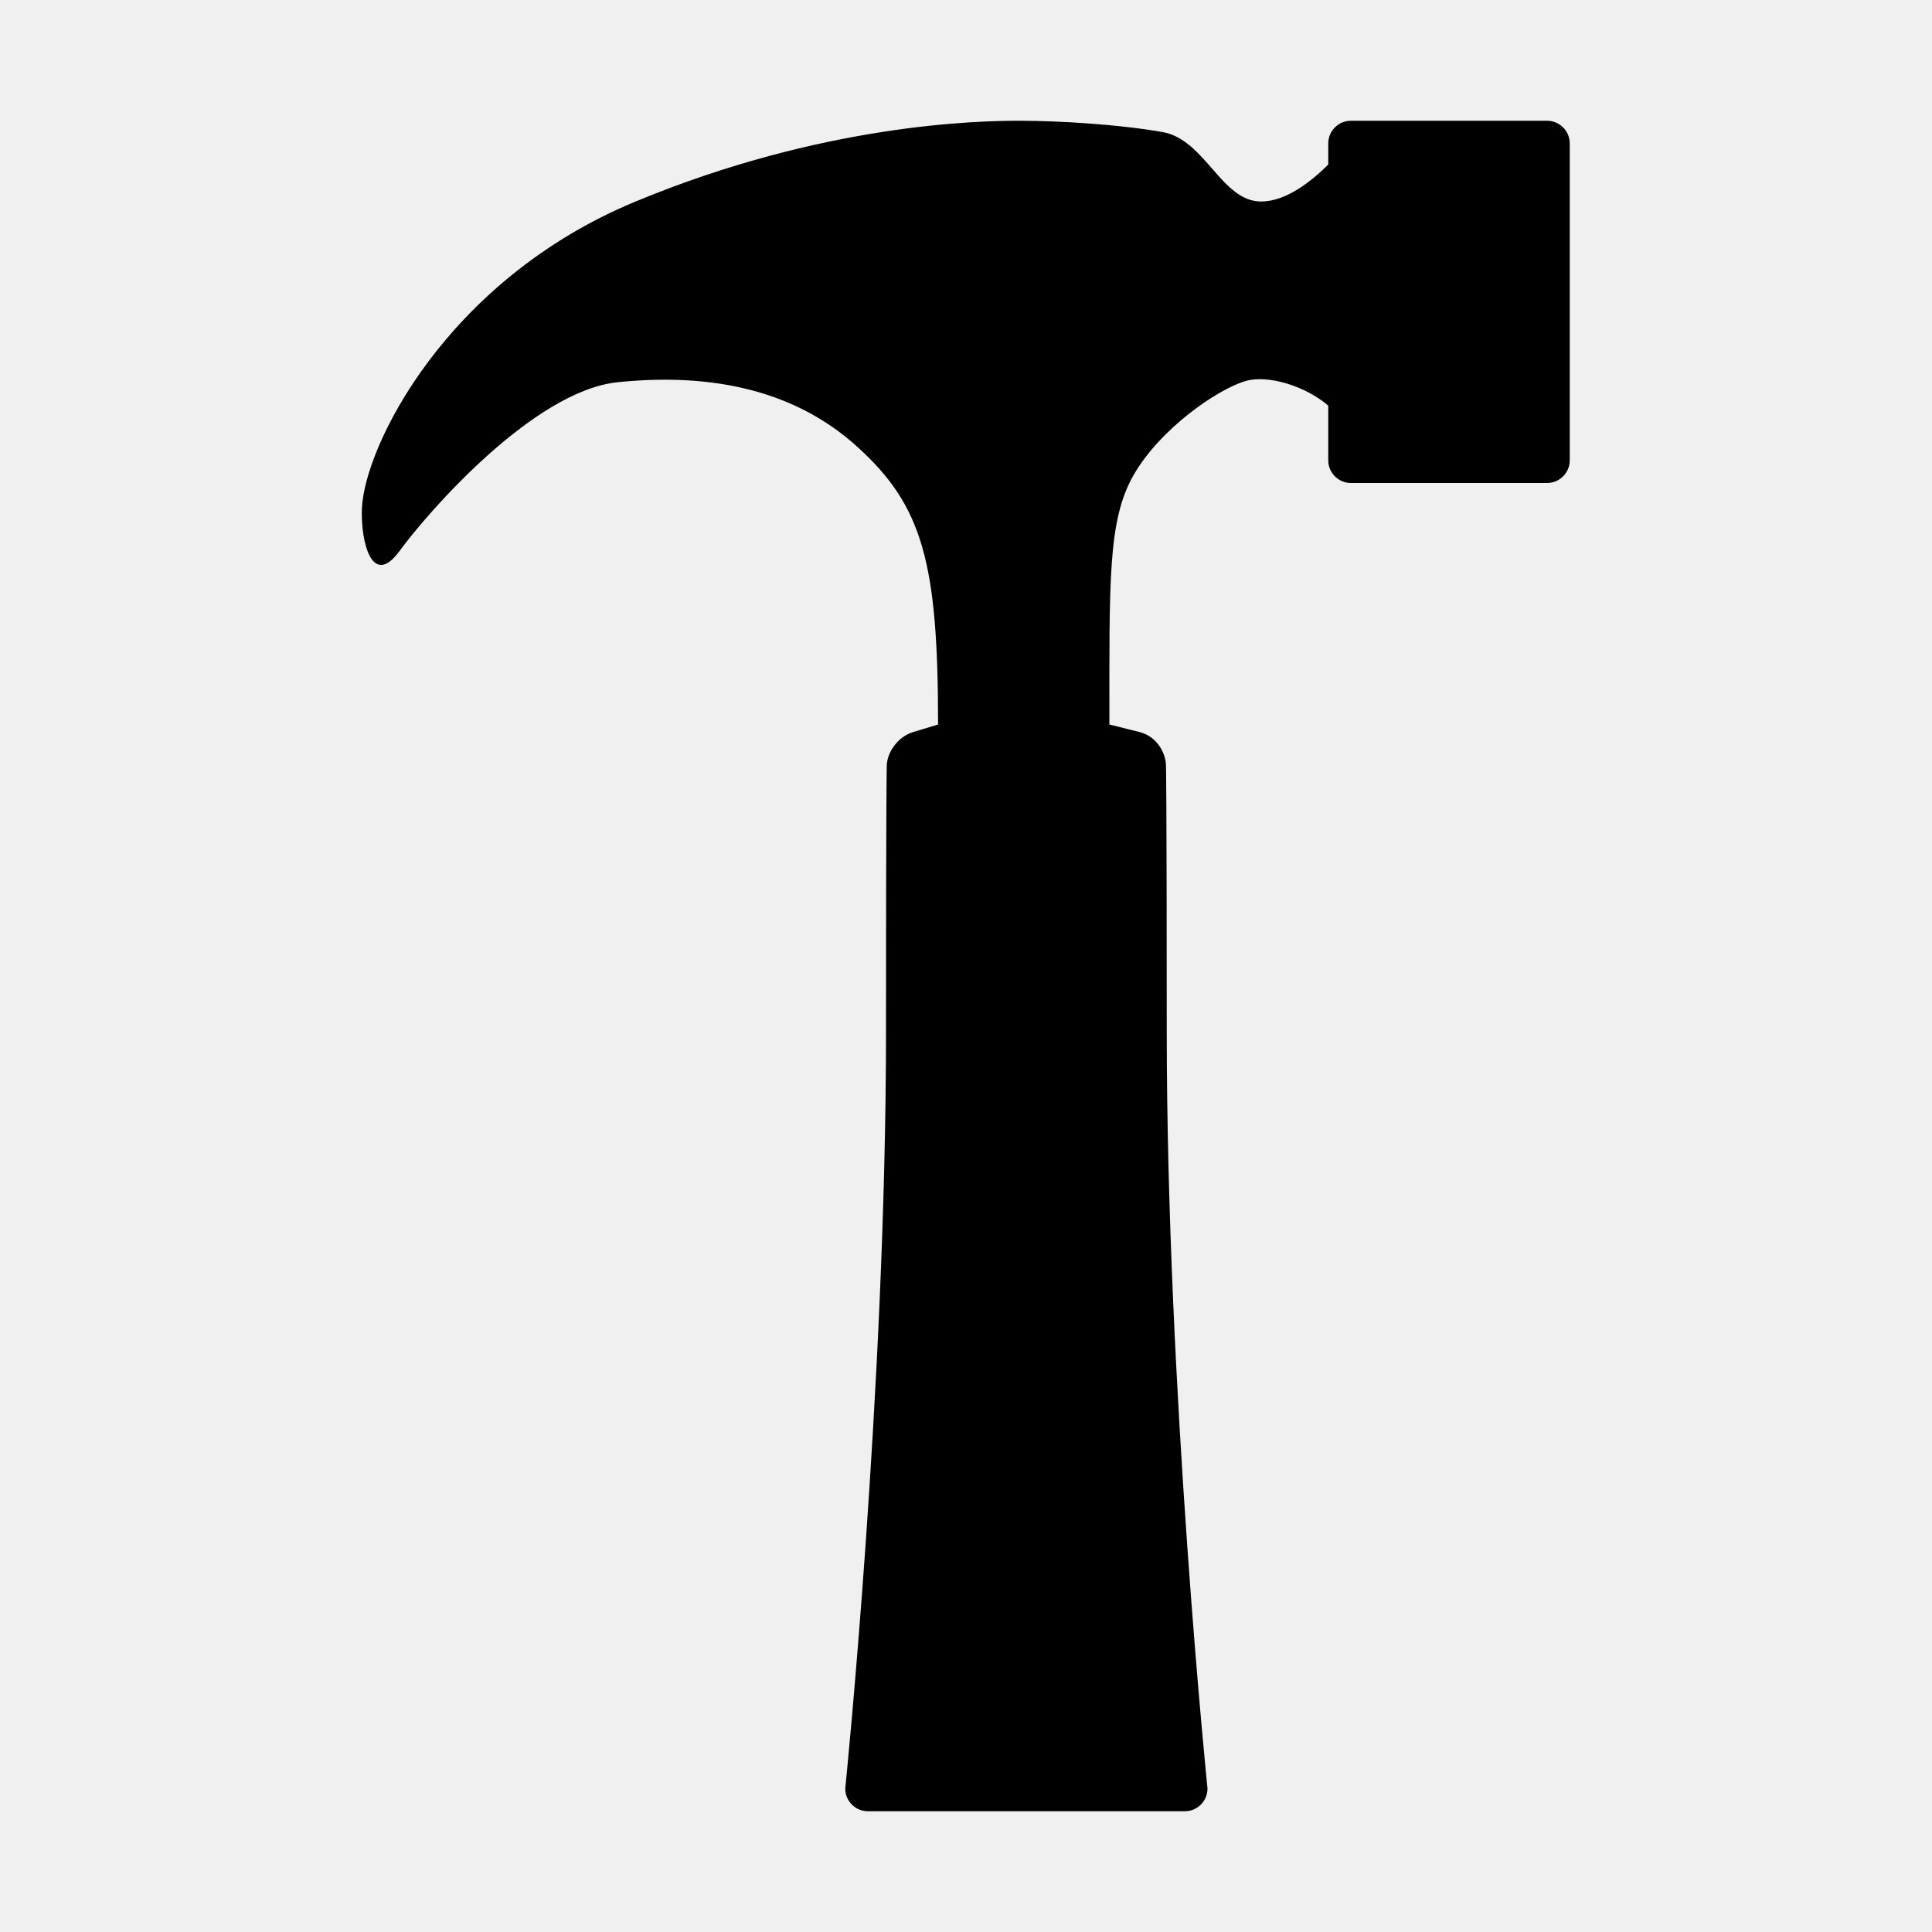
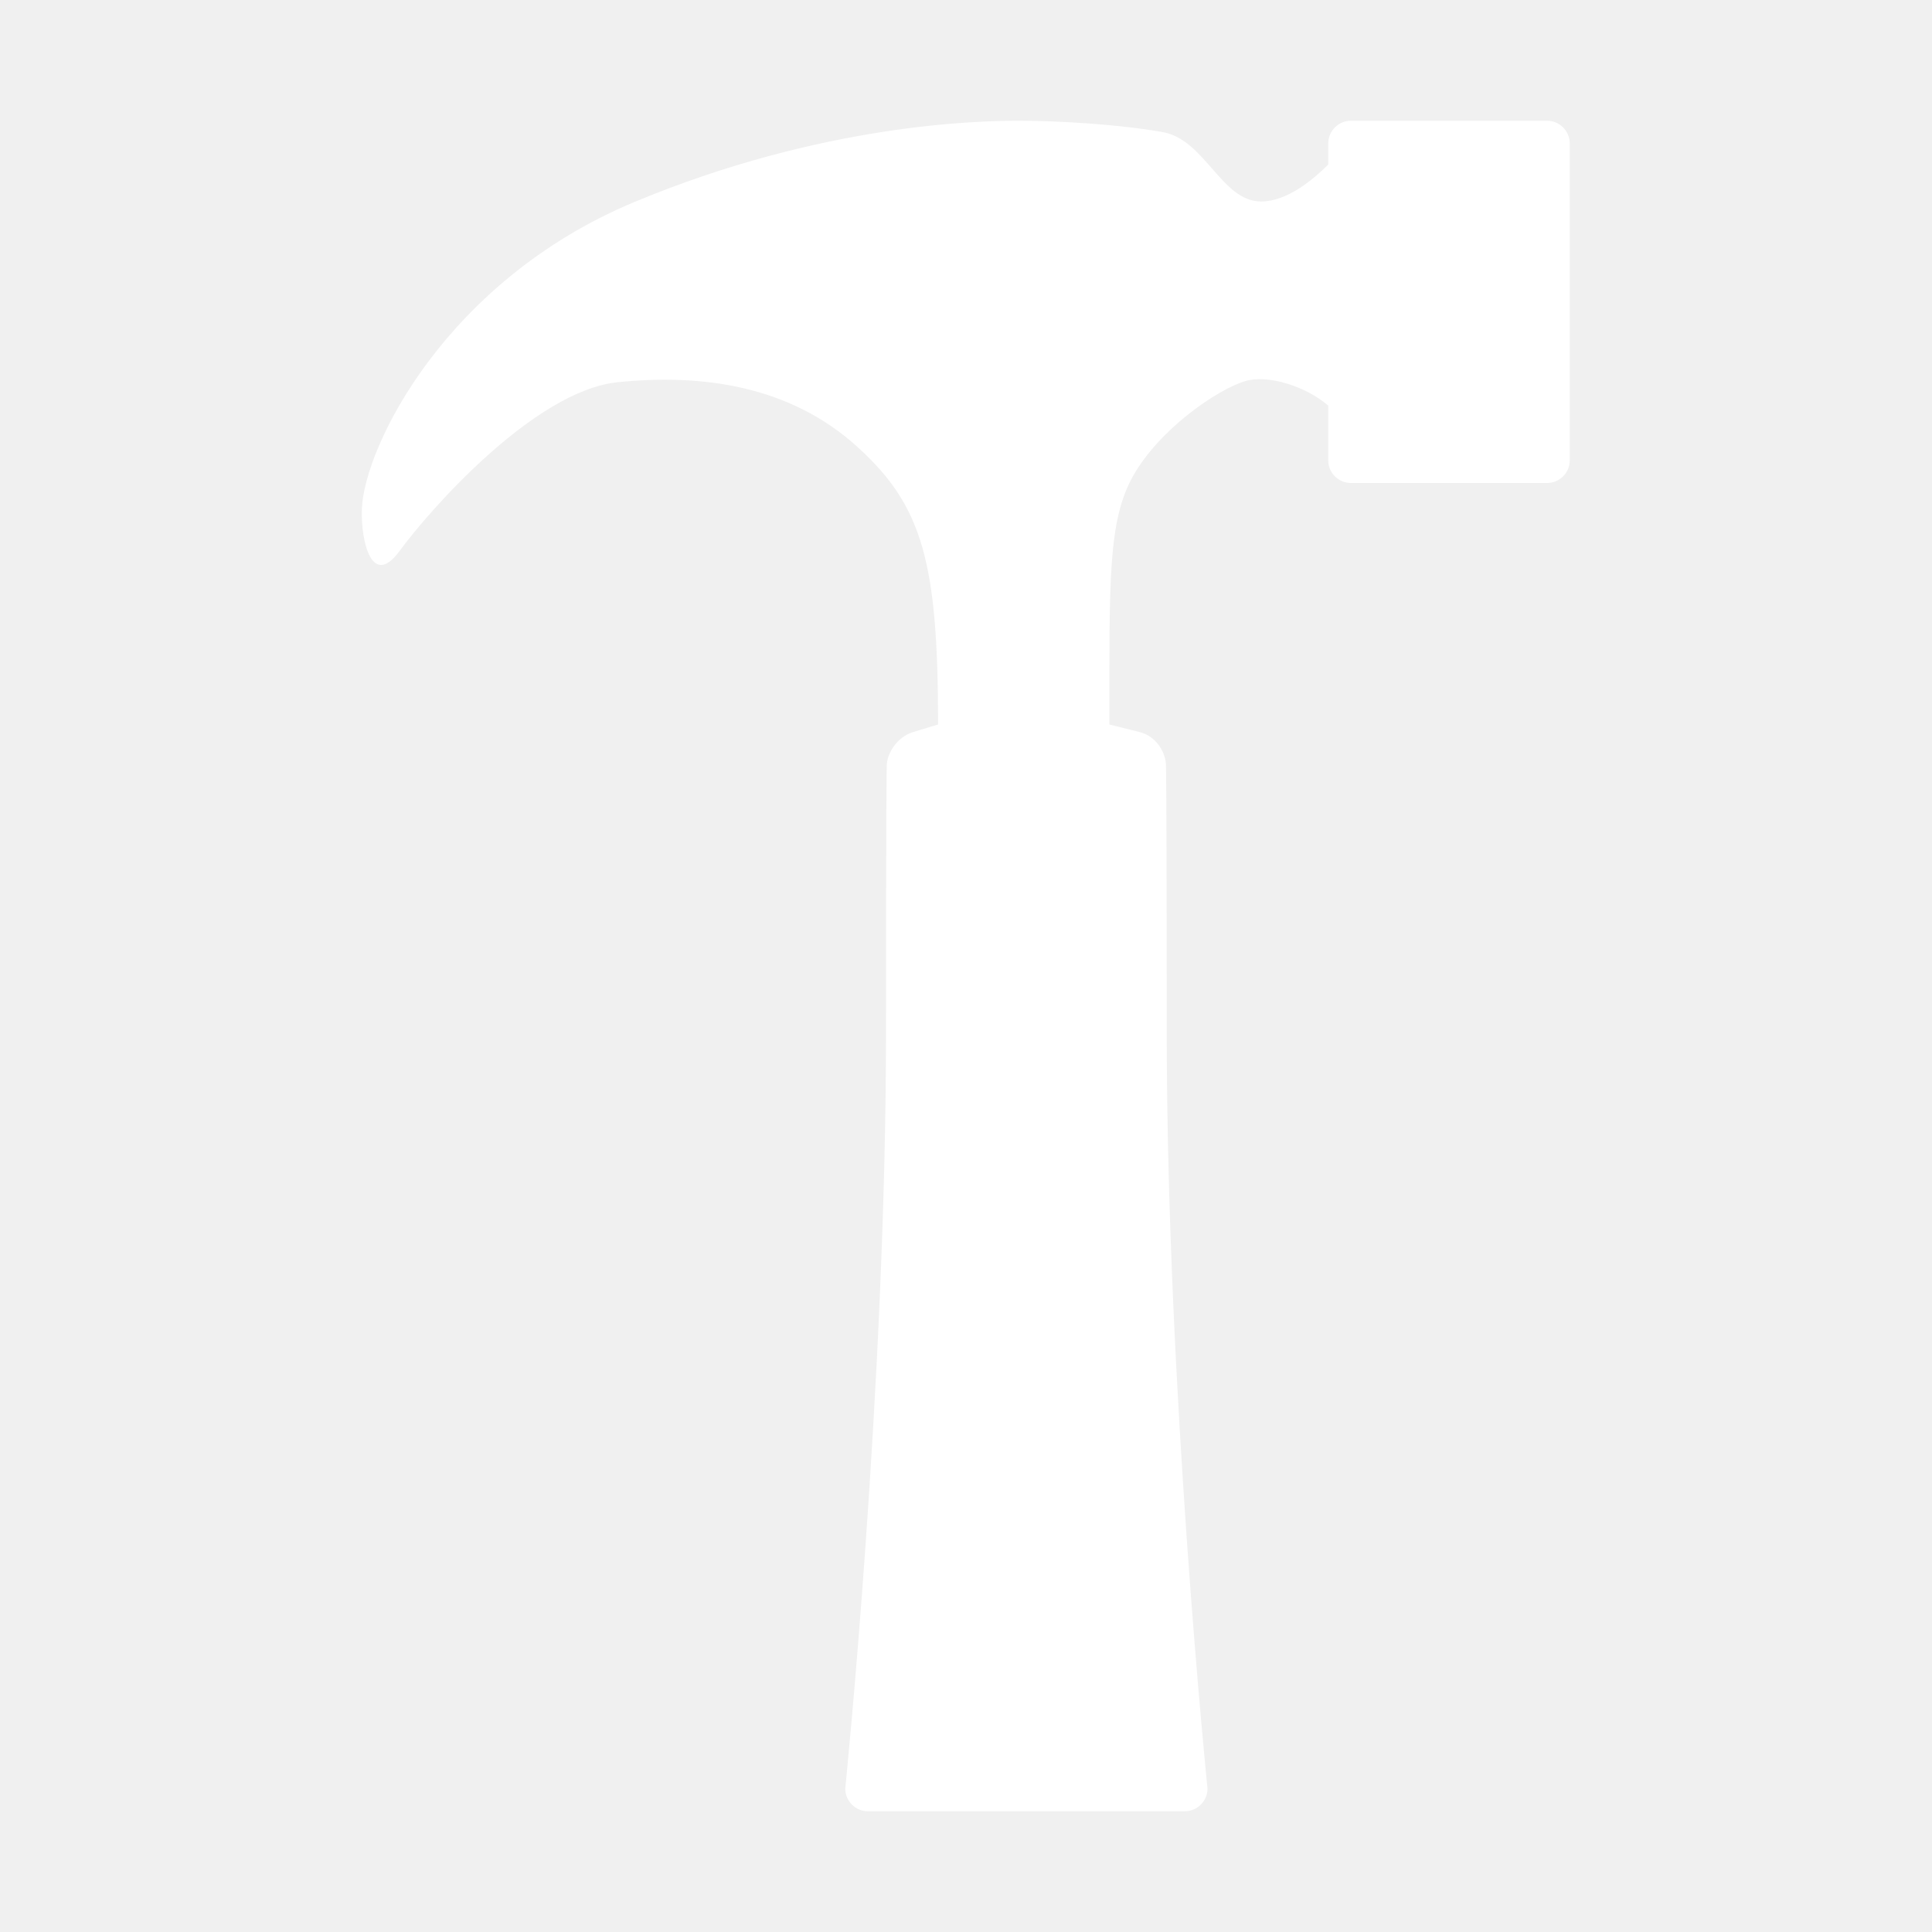
<svg xmlns="http://www.w3.org/2000/svg" version="1.1" id="Layer_1" x="0px" y="0px" width="512px" height="512px" viewBox="0 0 512 512" style="enable-background:new 0 0 512 512;" xml:space="preserve">
-   <path d="M410,32h-52c-3.3,0-6,2.7-6,6v5.6c-4,4-10.9,9.8-17.8,9.8c-10.5,0-14.8-16.4-26.1-18.4s-27.2-3-37.9-3s-52,0.7-102,21.5  c-50,20.8-71.7,64.9-72.3,81.4c-0.3,8.7,2.7,21.1,10,11.1c7.3-10,35.3-42.3,57.7-44.7c22.3-2.3,45.7,0.8,63.7,17.2  c17.3,15.7,21.3,30.8,21.3,73.5l-6.6,2c-4.3,1.3-7,5.7-7,9c0,0-0.2,6.5-0.2,70.4C234.8,368,224,474,224,474c0,3.3,2.7,6,6,6h84  c3.3,0,6-2.7,6-6c0,0-10.8-106-10.8-200.6c0-63.9-0.2-70.4-0.2-70.4c0-3.3-2.3-7.8-7-9l-8-2c0-38.2-0.4-54,6.3-65.9  c7-12.4,22.3-22.9,29.7-25.1c5.9-1.8,16,1.3,22,6.5V122c0,3.3,2.7,6,6,6h52c3.3,0,6-2.7,6-6V38C416,34.7,413.3,32,410,32z" />
+   <path style="fill:#fff" d="M410,32h-52c-3.3,0-6,2.7-6,6v5.6c-4,4-10.9,9.8-17.8,9.8c-10.5,0-14.8-16.4-26.1-18.4s-27.2-3-37.9-3s-52,0.7-102,21.5  c-50,20.8-71.7,64.9-72.3,81.4c-0.3,8.7,2.7,21.1,10,11.1c7.3-10,35.3-42.3,57.7-44.7c22.3-2.3,45.7,0.8,63.7,17.2  c17.3,15.7,21.3,30.8,21.3,73.5l-6.6,2c-4.3,1.3-7,5.7-7,9c0,0-0.2,6.5-0.2,70.4C234.8,368,224,474,224,474c0,3.3,2.7,6,6,6h84  c3.3,0,6-2.7,6-6c0,0-10.8-106-10.8-200.6c0-63.9-0.2-70.4-0.2-70.4c0-3.3-2.3-7.8-7-9l-8-2c0-38.2-0.4-54,6.3-65.9  c7-12.4,22.3-22.9,29.7-25.1c5.9-1.8,16,1.3,22,6.5V122c0,3.3,2.7,6,6,6h52c3.3,0,6-2.7,6-6V38C416,34.7,413.3,32,410,32z" />
</svg>
